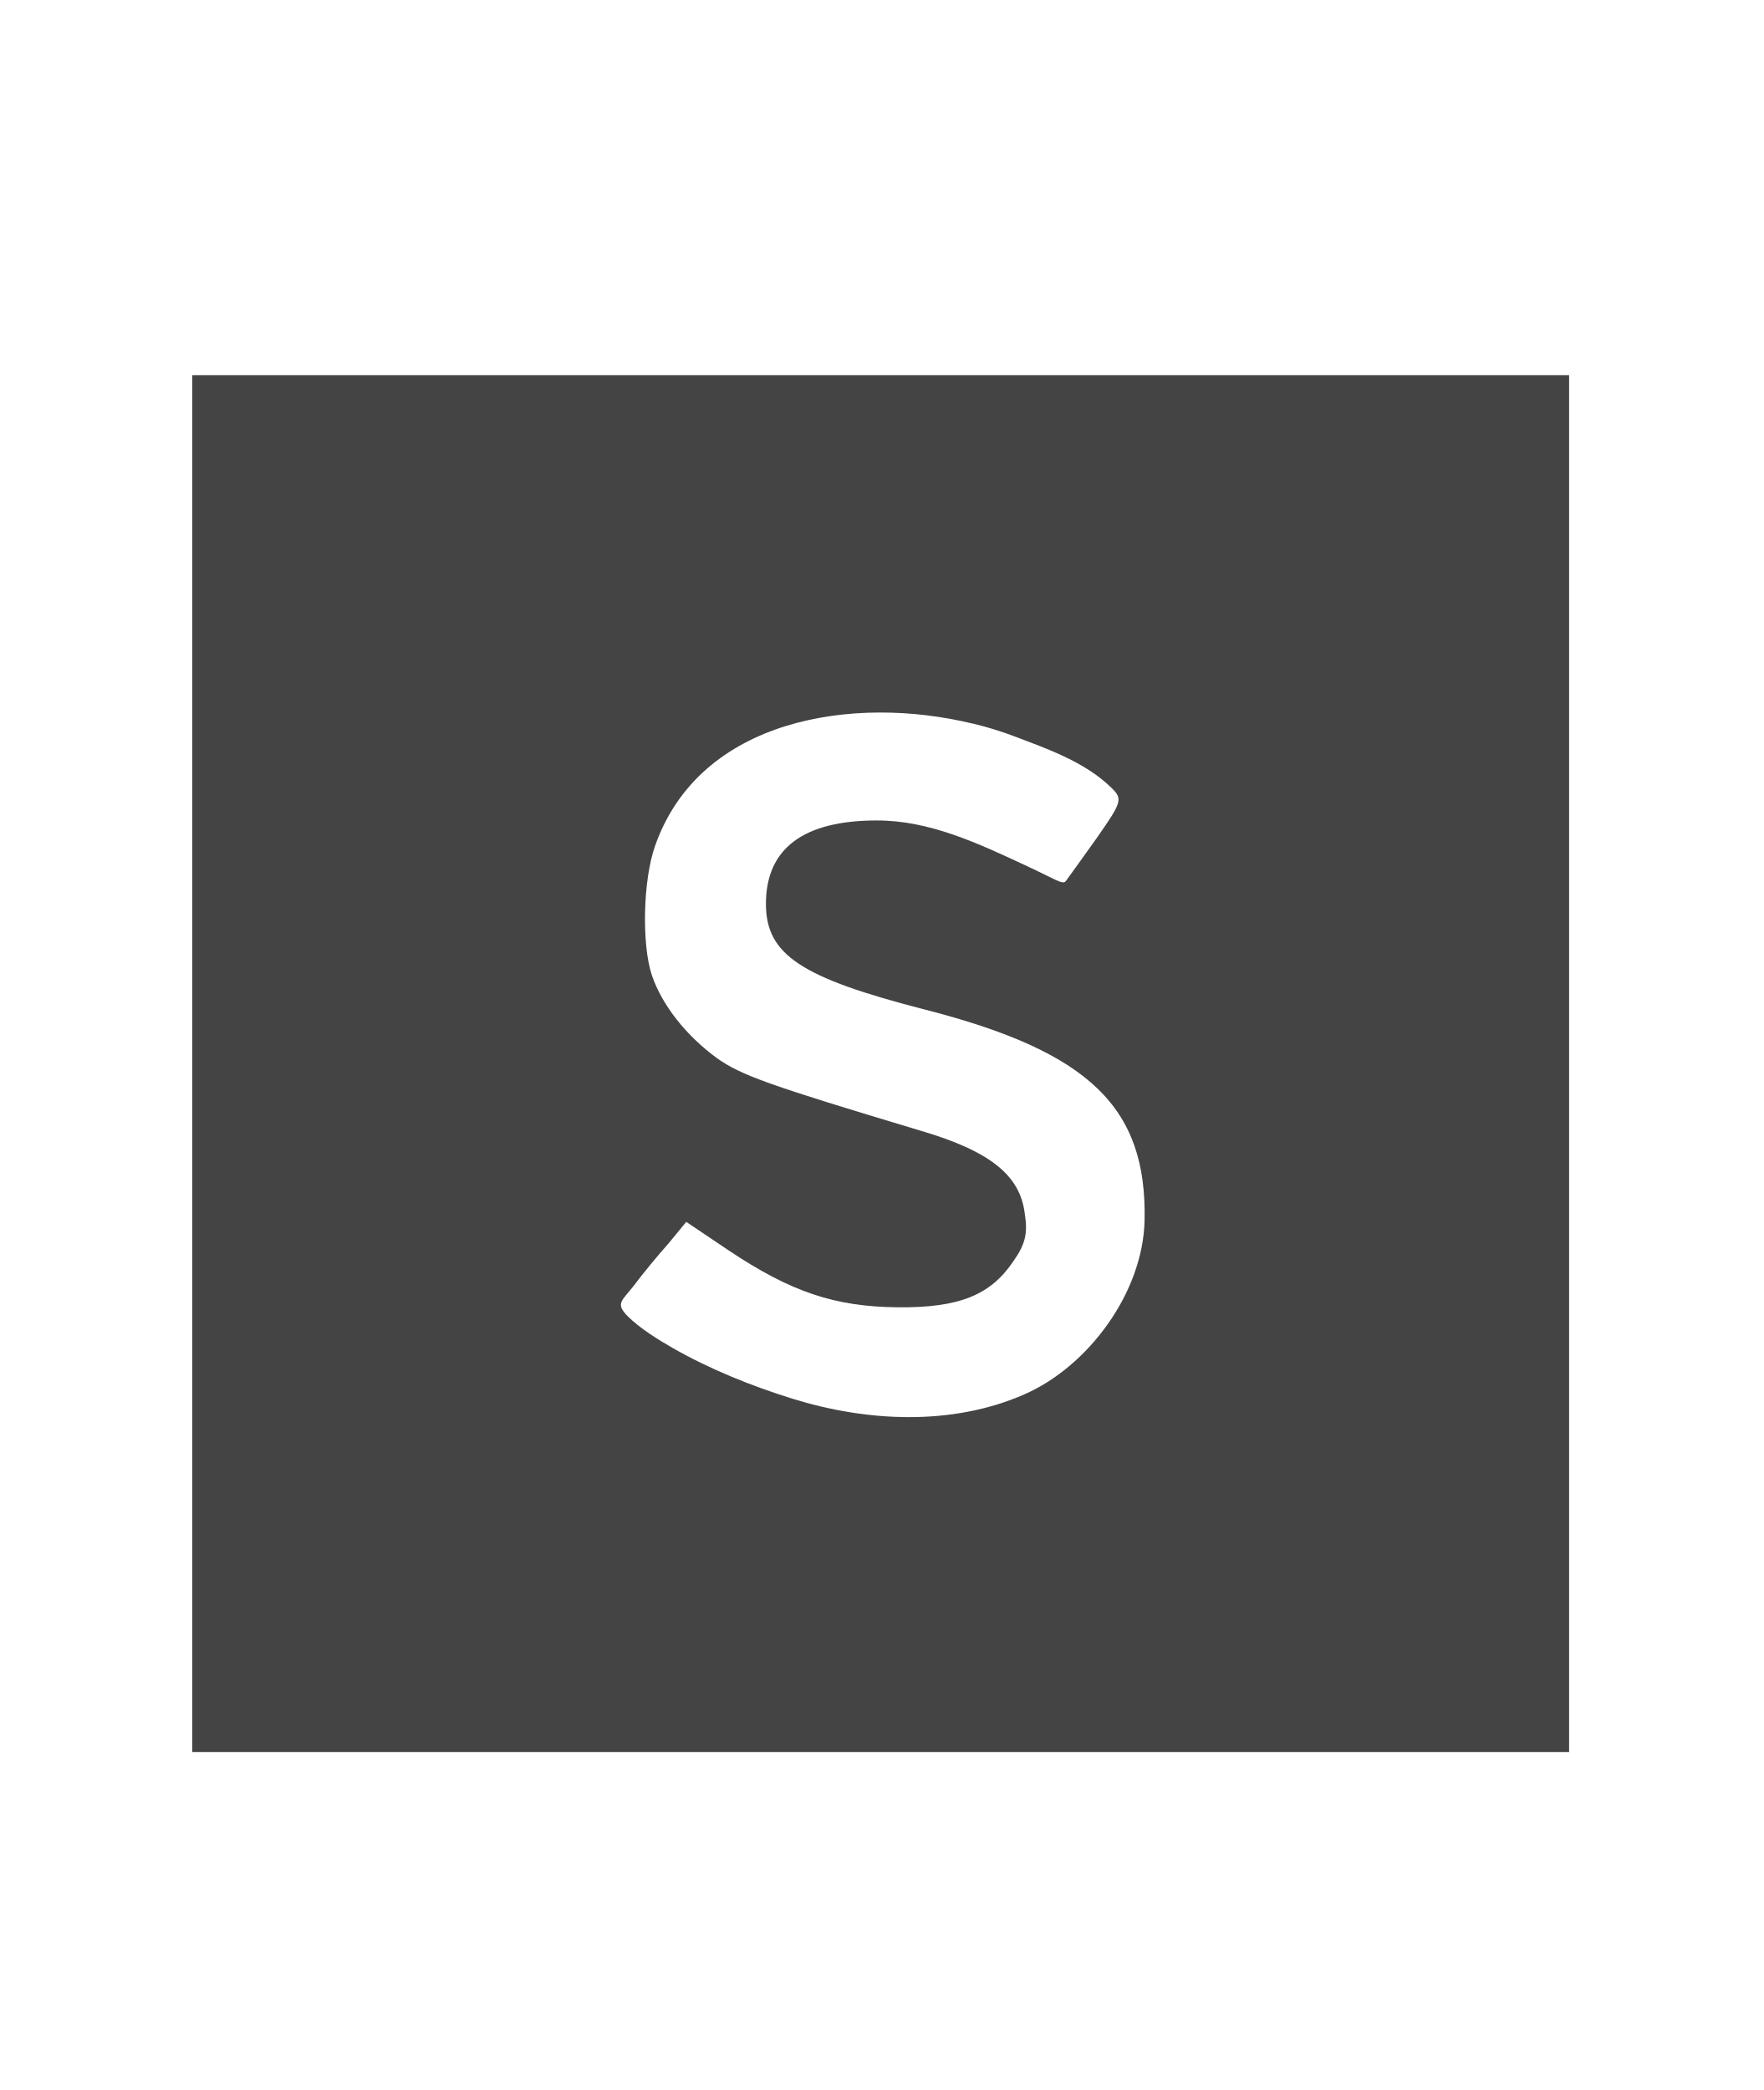
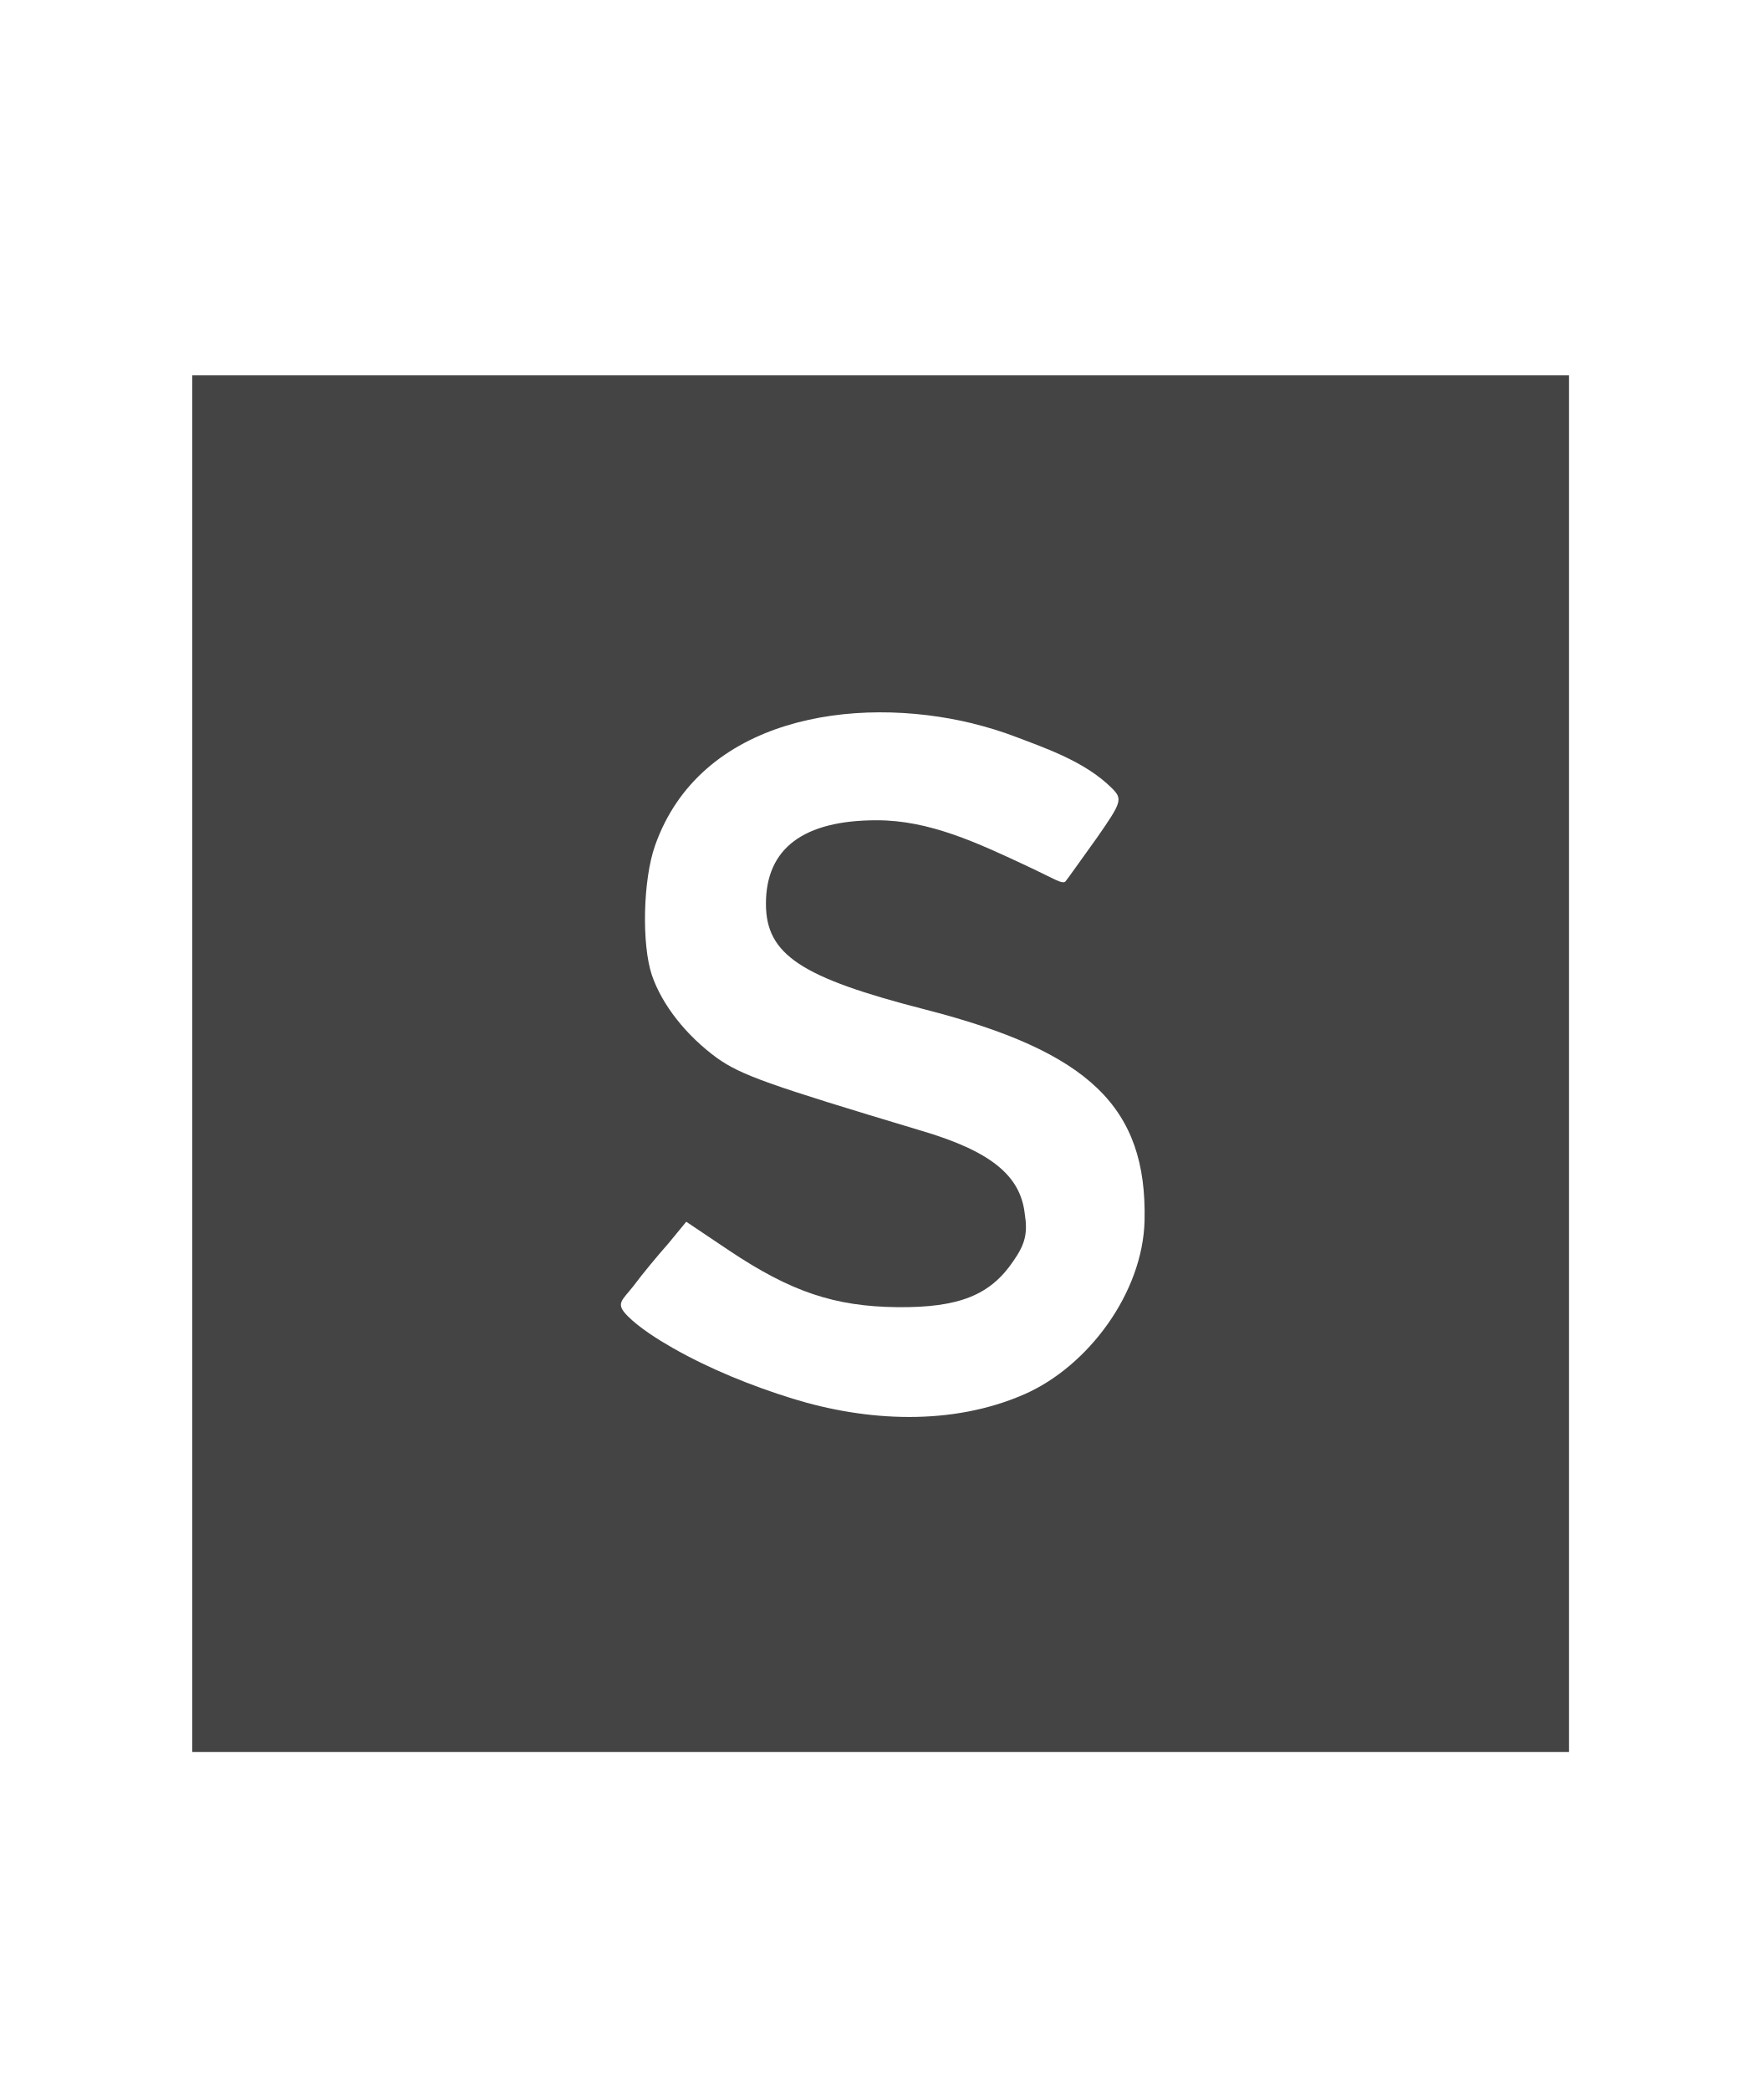
- <svg xmlns="http://www.w3.org/2000/svg" width="27" height="32" viewBox="0 0 27 32">
-   <path fill="#444" d="M2.944 16.286v10.54h21.08V5.745H2.943v10.54zm11.95-5.208c.23.056.45.124.656.203.452.174 1.065.38 1.476.79.166.166.146.215-.234.76-.224.313-.44.616-.478.665-.05.05-.17-.04-.566-.224-.794-.372-1.522-.71-2.323-.71-1.122 0-1.698.428-1.698 1.277 0 .78.537 1.132 2.44 1.62 2.508.644 3.396 1.493 3.357 3.23-.025 1.104-.863 2.233-1.84 2.66-1.11.487-2.414.42-3.55.067-.624-.193-1.273-.455-1.84-.78-.21-.12-.5-.3-.68-.48-.197-.197-.096-.235.083-.462.137-.185.38-.478.537-.654l.273-.332.654.44c.948.633 1.62.858 2.577.868.947.01 1.425-.185 1.776-.703.185-.263.224-.428.176-.73-.07-.586-.528-.957-1.592-1.27-2.342-.703-2.752-.85-3.123-1.113-.468-.342-.84-.81-.995-1.27-.156-.467-.137-1.453.05-1.98.688-1.958 3.045-2.314 4.865-1.87z" />
+ <svg xmlns="http://www.w3.org/2000/svg" version="1.1" width="27" height="32" viewBox="0 0 27 32">
+   <path fill="#444444" d="M2.944 16.286v10.539h21.079v-21.079h-21.079v10.539zM14.895 11.078c0.228 0.056 0.448 0.124 0.655 0.203 0.452 0.173 1.065 0.378 1.476 0.789 0.166 0.166 0.146 0.215-0.234 0.761-0.224 0.312-0.439 0.615-0.478 0.664-0.049 0.049-0.171-0.039-0.566-0.224-0.794-0.373-1.522-0.712-2.323-0.712-1.122 0-1.698 0.429-1.698 1.278 0 0.781 0.537 1.132 2.44 1.62 2.508 0.644 3.396 1.493 3.357 3.23-0.025 1.104-0.863 2.233-1.841 2.661-1.11 0.486-2.413 0.418-3.55 0.066-0.623-0.193-1.272-0.455-1.839-0.779-0.211-0.12-0.5-0.301-0.68-0.481-0.197-0.197-0.096-0.235 0.083-0.462 0.137-0.185 0.381-0.478 0.537-0.654l0.273-0.332 0.654 0.439c0.947 0.634 1.62 0.859 2.576 0.869 0.947 0.010 1.425-0.185 1.776-0.703 0.185-0.264 0.224-0.429 0.176-0.732-0.068-0.585-0.527-0.956-1.591-1.269-2.342-0.703-2.752-0.849-3.123-1.113-0.468-0.342-0.839-0.81-0.995-1.269-0.156-0.468-0.137-1.454 0.049-1.981 0.689-1.958 3.046-2.314 4.866-1.87z" />
</svg>
